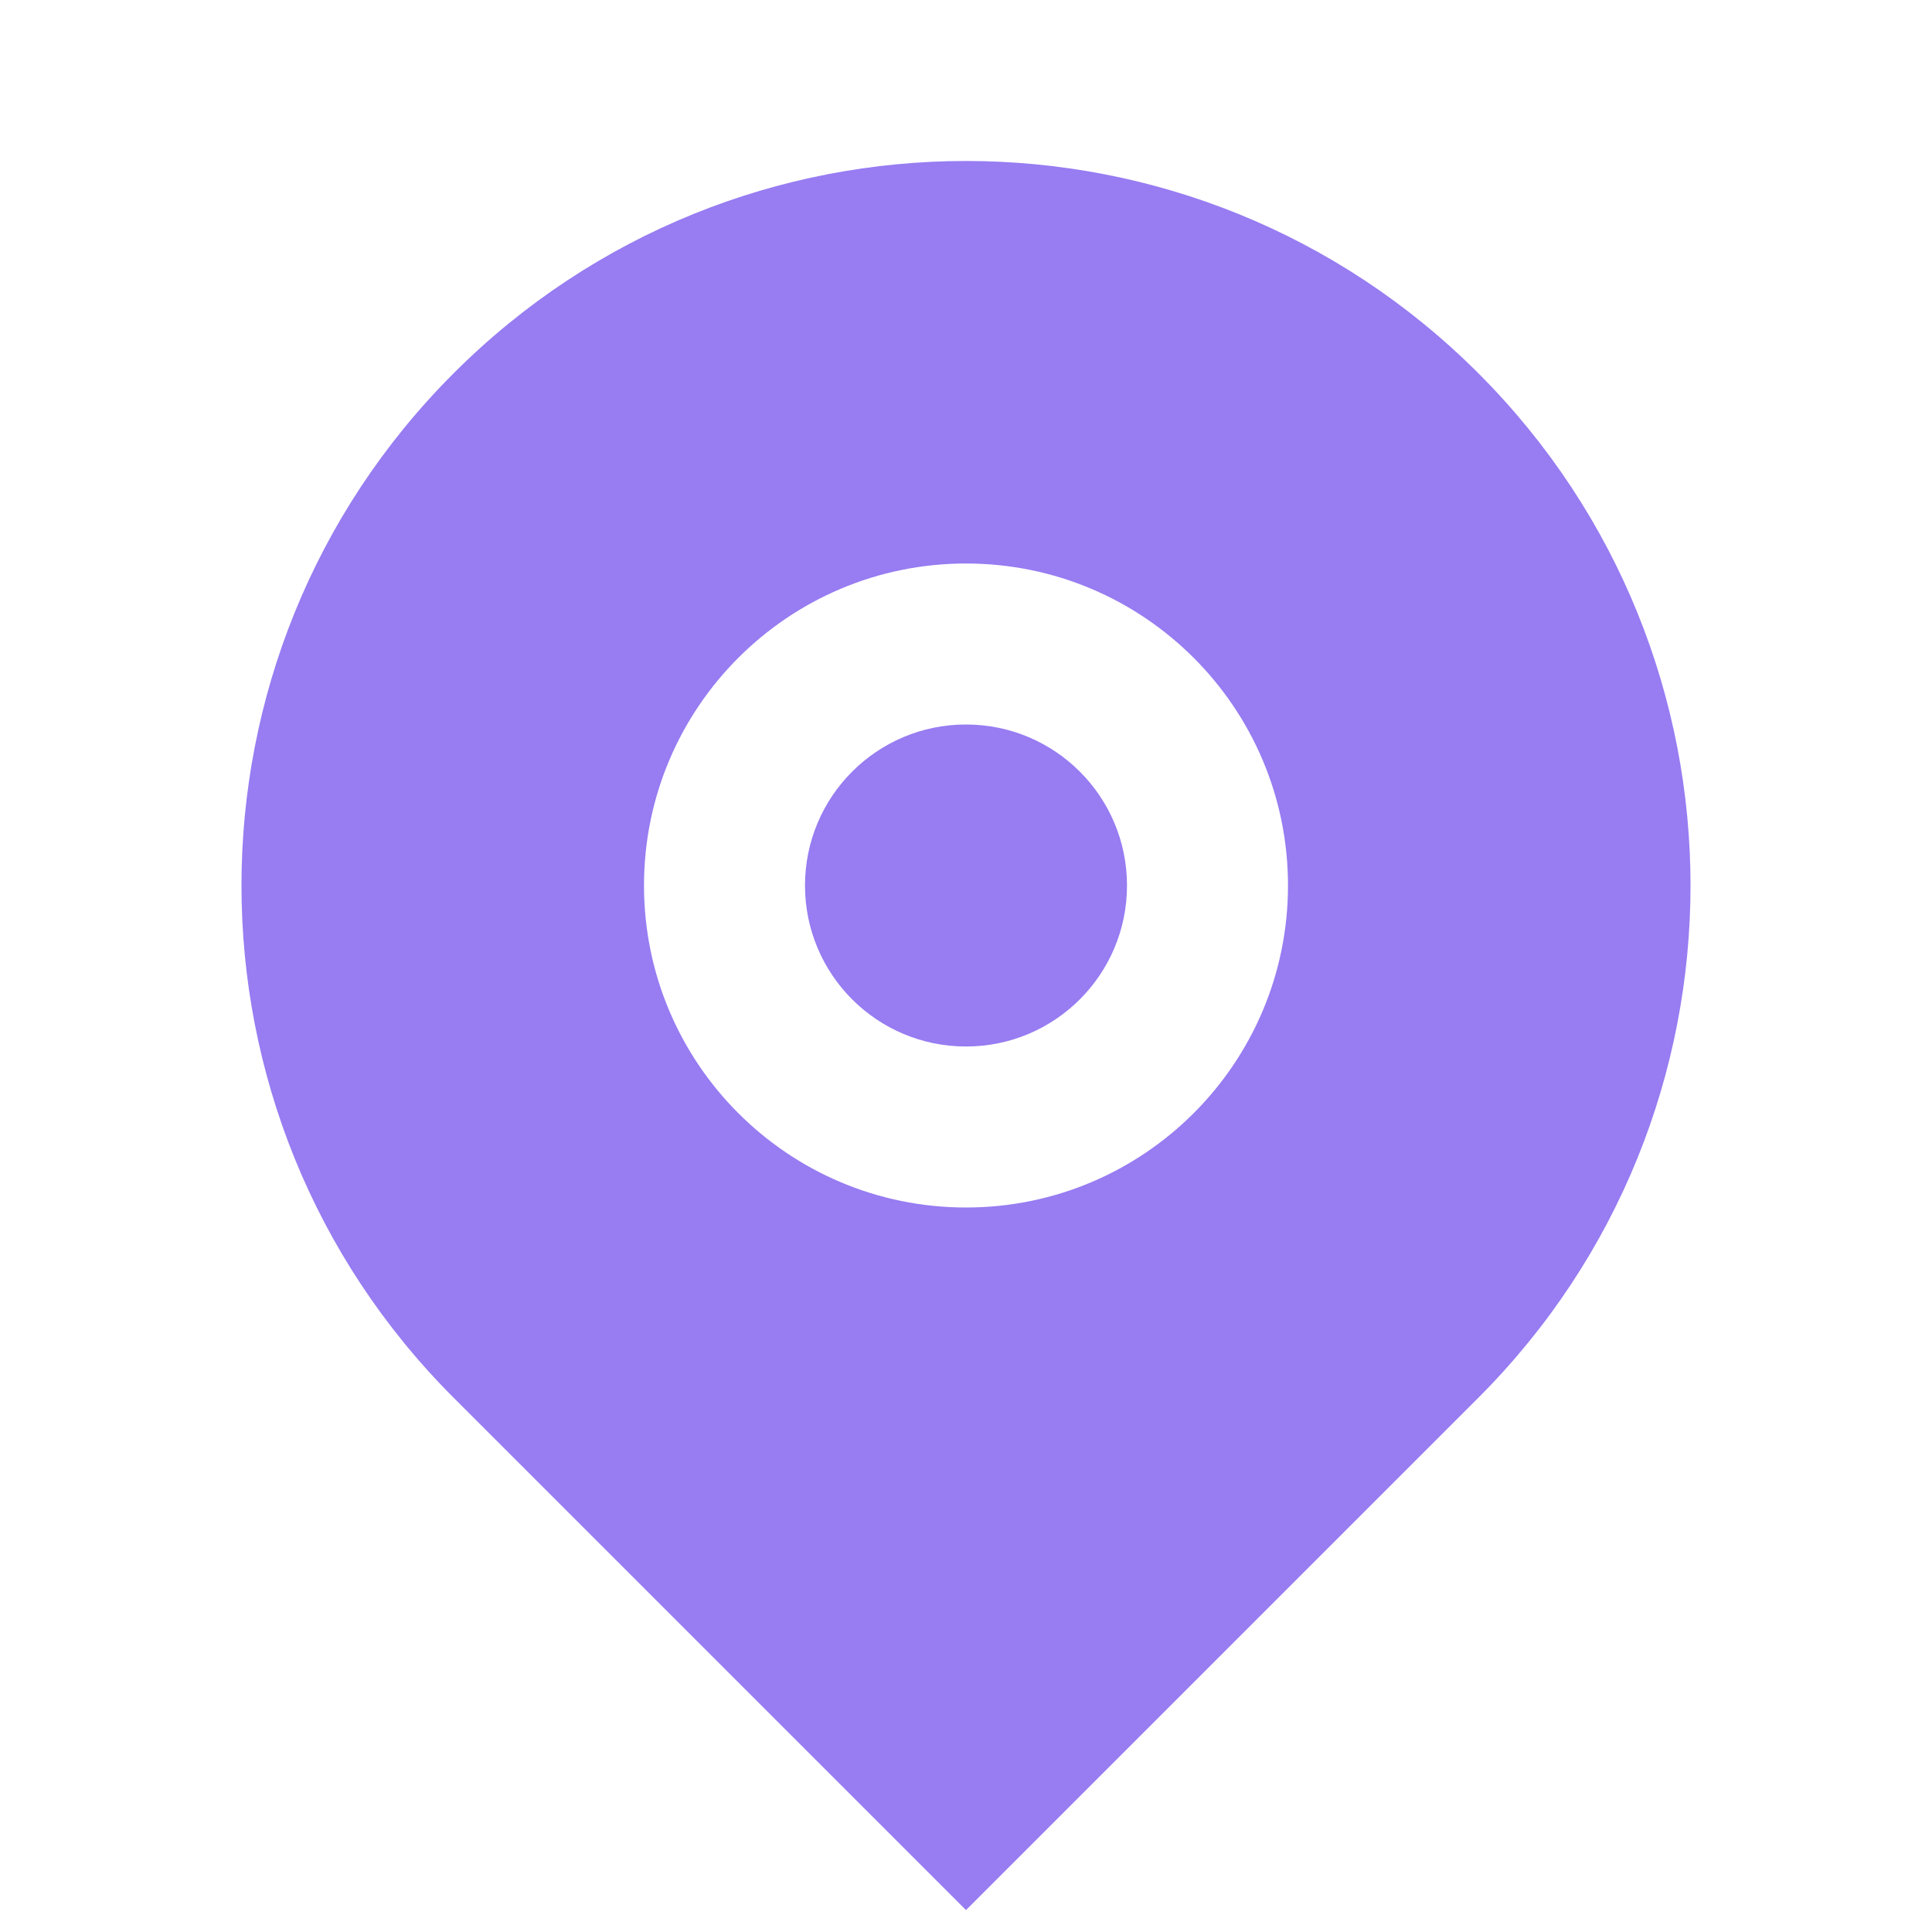
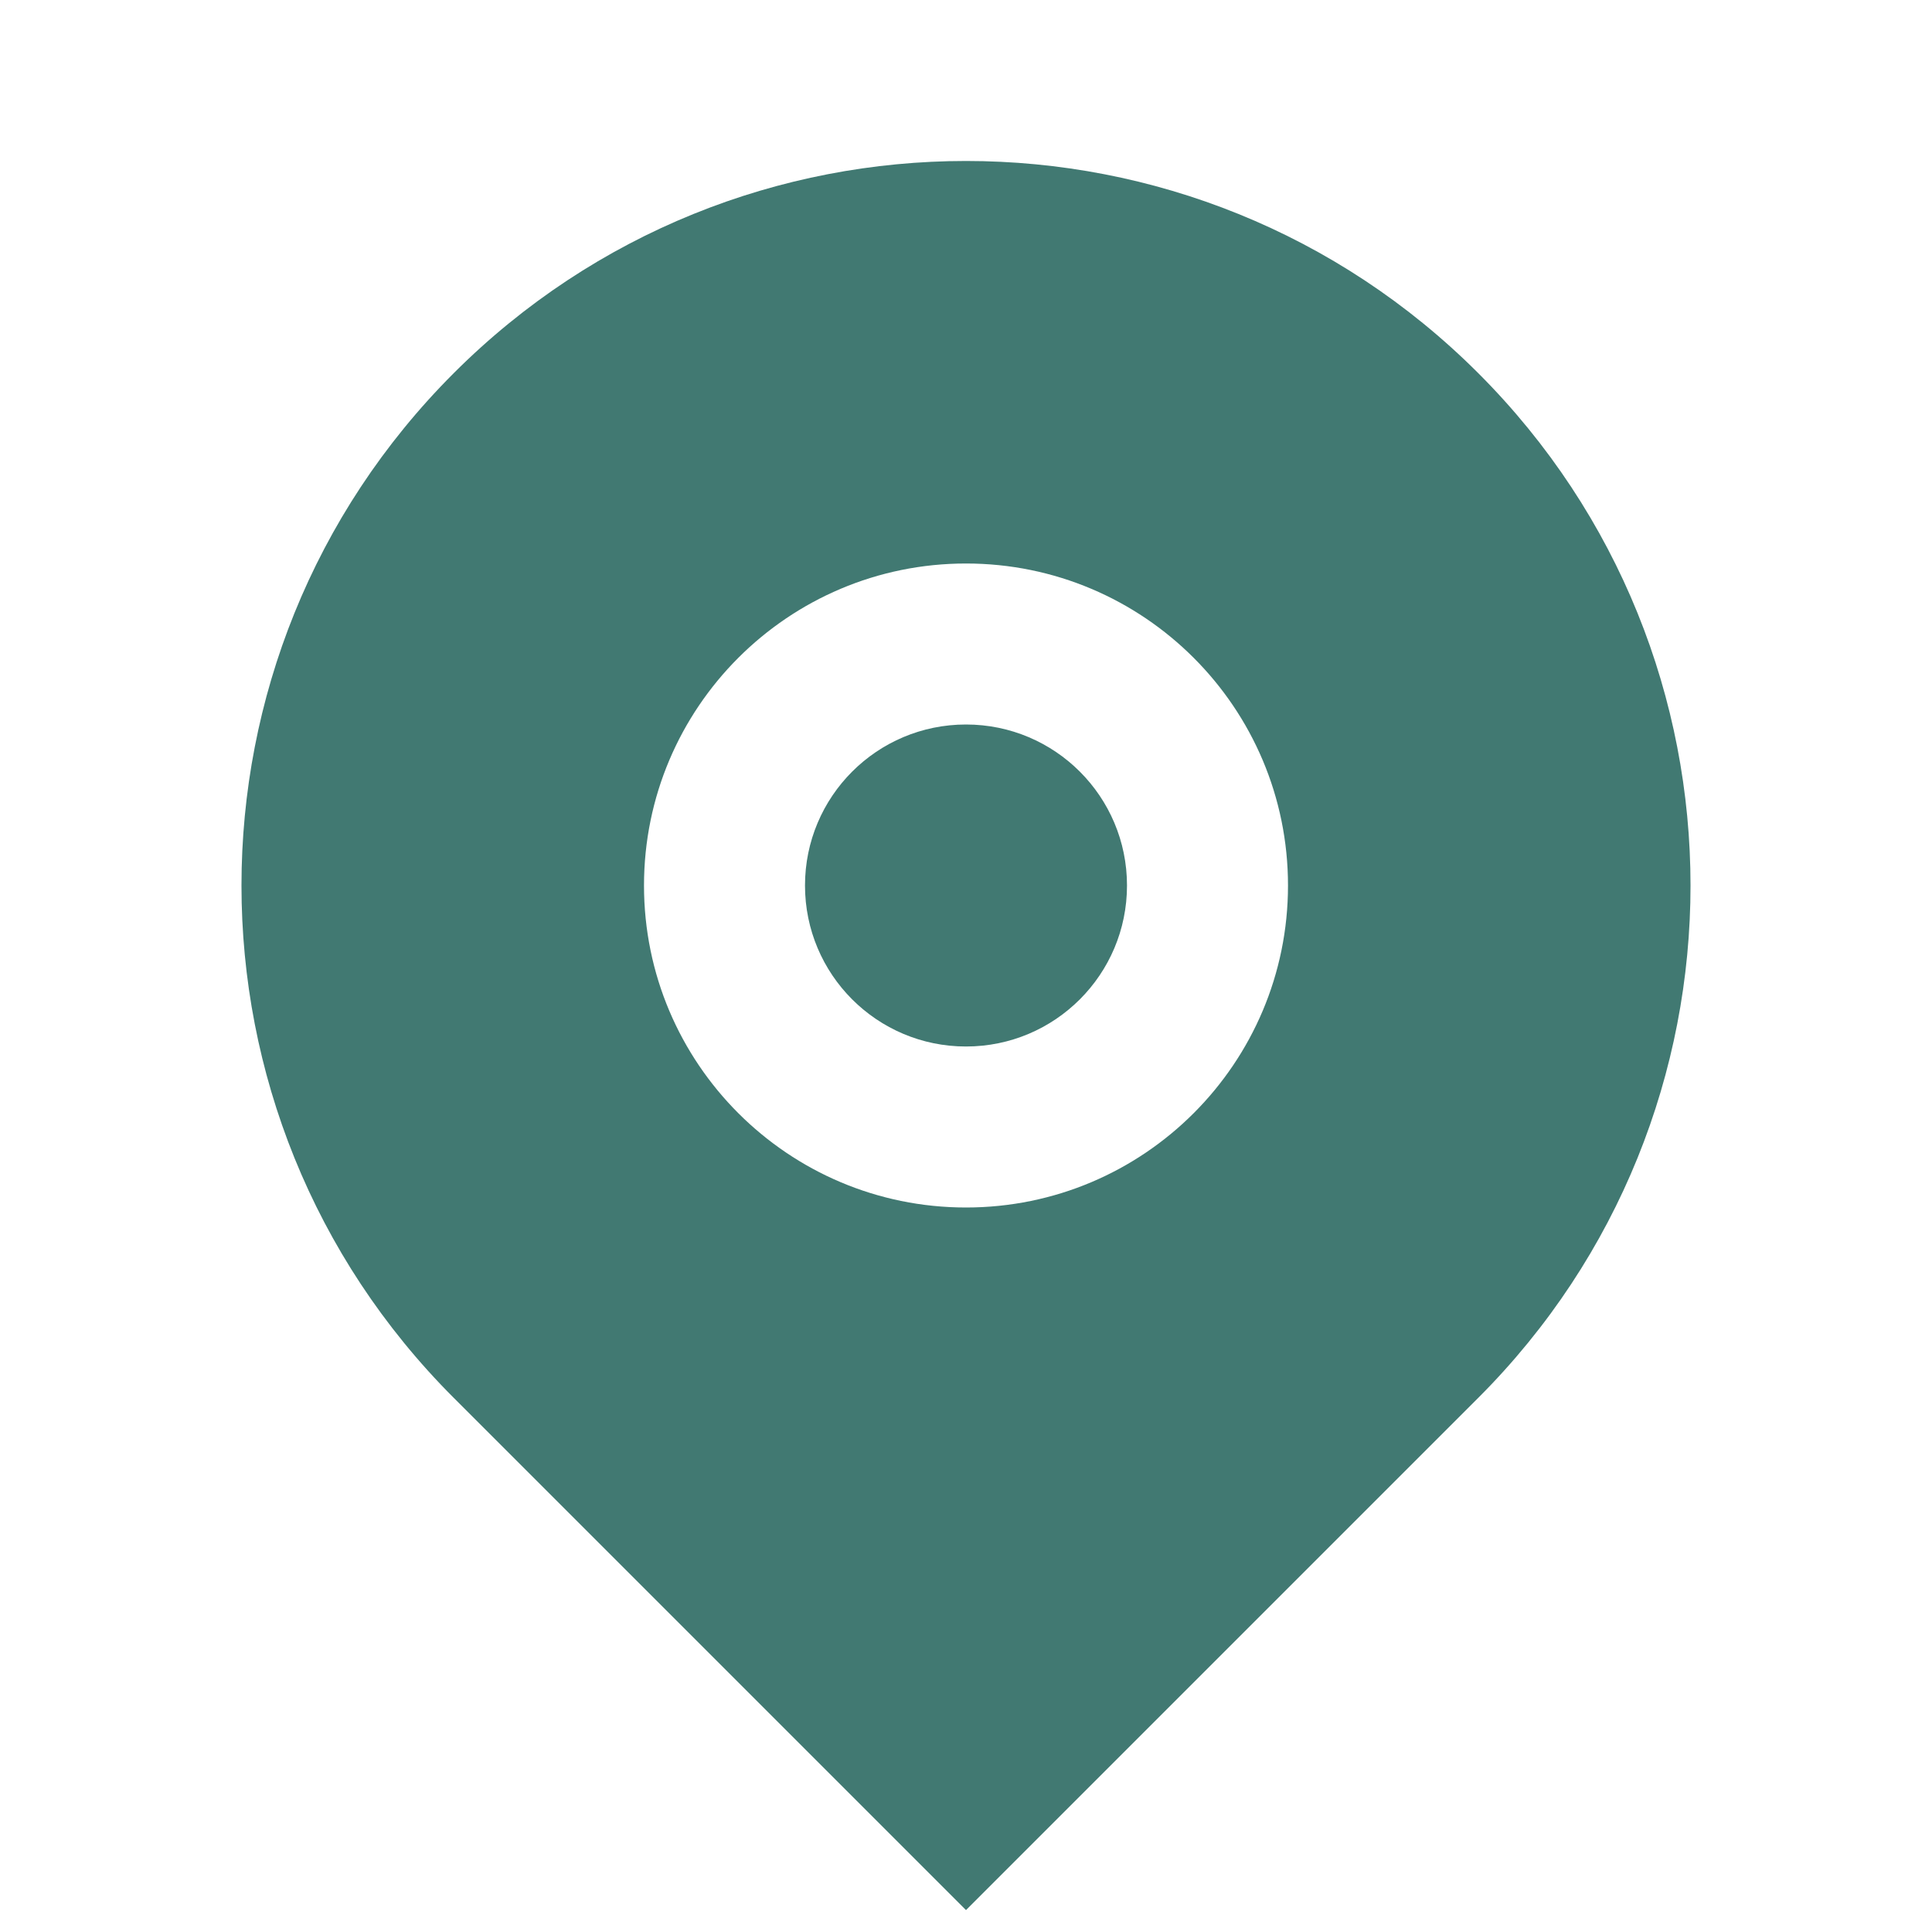
<svg xmlns="http://www.w3.org/2000/svg" width="24" height="24" viewBox="0 0 24 24" fill="none">
  <g id="Frame">
-     <path id="Vector" d="M18.364 17.364L12 23.728L5.636 17.364C2.121 13.849 2.121 8.151 5.636 4.636C9.151 1.121 14.849 1.121 18.364 4.636C21.879 8.151 21.879 13.849 18.364 17.364ZM12 15C14.209 15 16 13.209 16 11C16 8.791 14.209 7 12 7C9.791 7 8 8.791 8 11C8 13.209 9.791 15 12 15ZM12 13C10.895 13 10 12.105 10 11C10 9.895 10.895 9 12 9C13.105 9 14 9.895 14 11C14 12.105 13.105 13 12 13Z" fill="#977CF2" />
+     <path id="Vector" d="M18.364 17.364L12 23.728L5.636 17.364C2.121 13.849 2.121 8.151 5.636 4.636C9.151 1.121 14.849 1.121 18.364 4.636C21.879 8.151 21.879 13.849 18.364 17.364ZM12 15C14.209 15 16 13.209 16 11C16 8.791 14.209 7 12 7C9.791 7 8 8.791 8 11C8 13.209 9.791 15 12 15ZM12 13C10.895 13 10 12.105 10 11C10 9.895 10.895 9 12 9C13.105 9 14 9.895 14 11C14 12.105 13.105 13 12 13Z" fill="#417972" />
  </g>
</svg>
